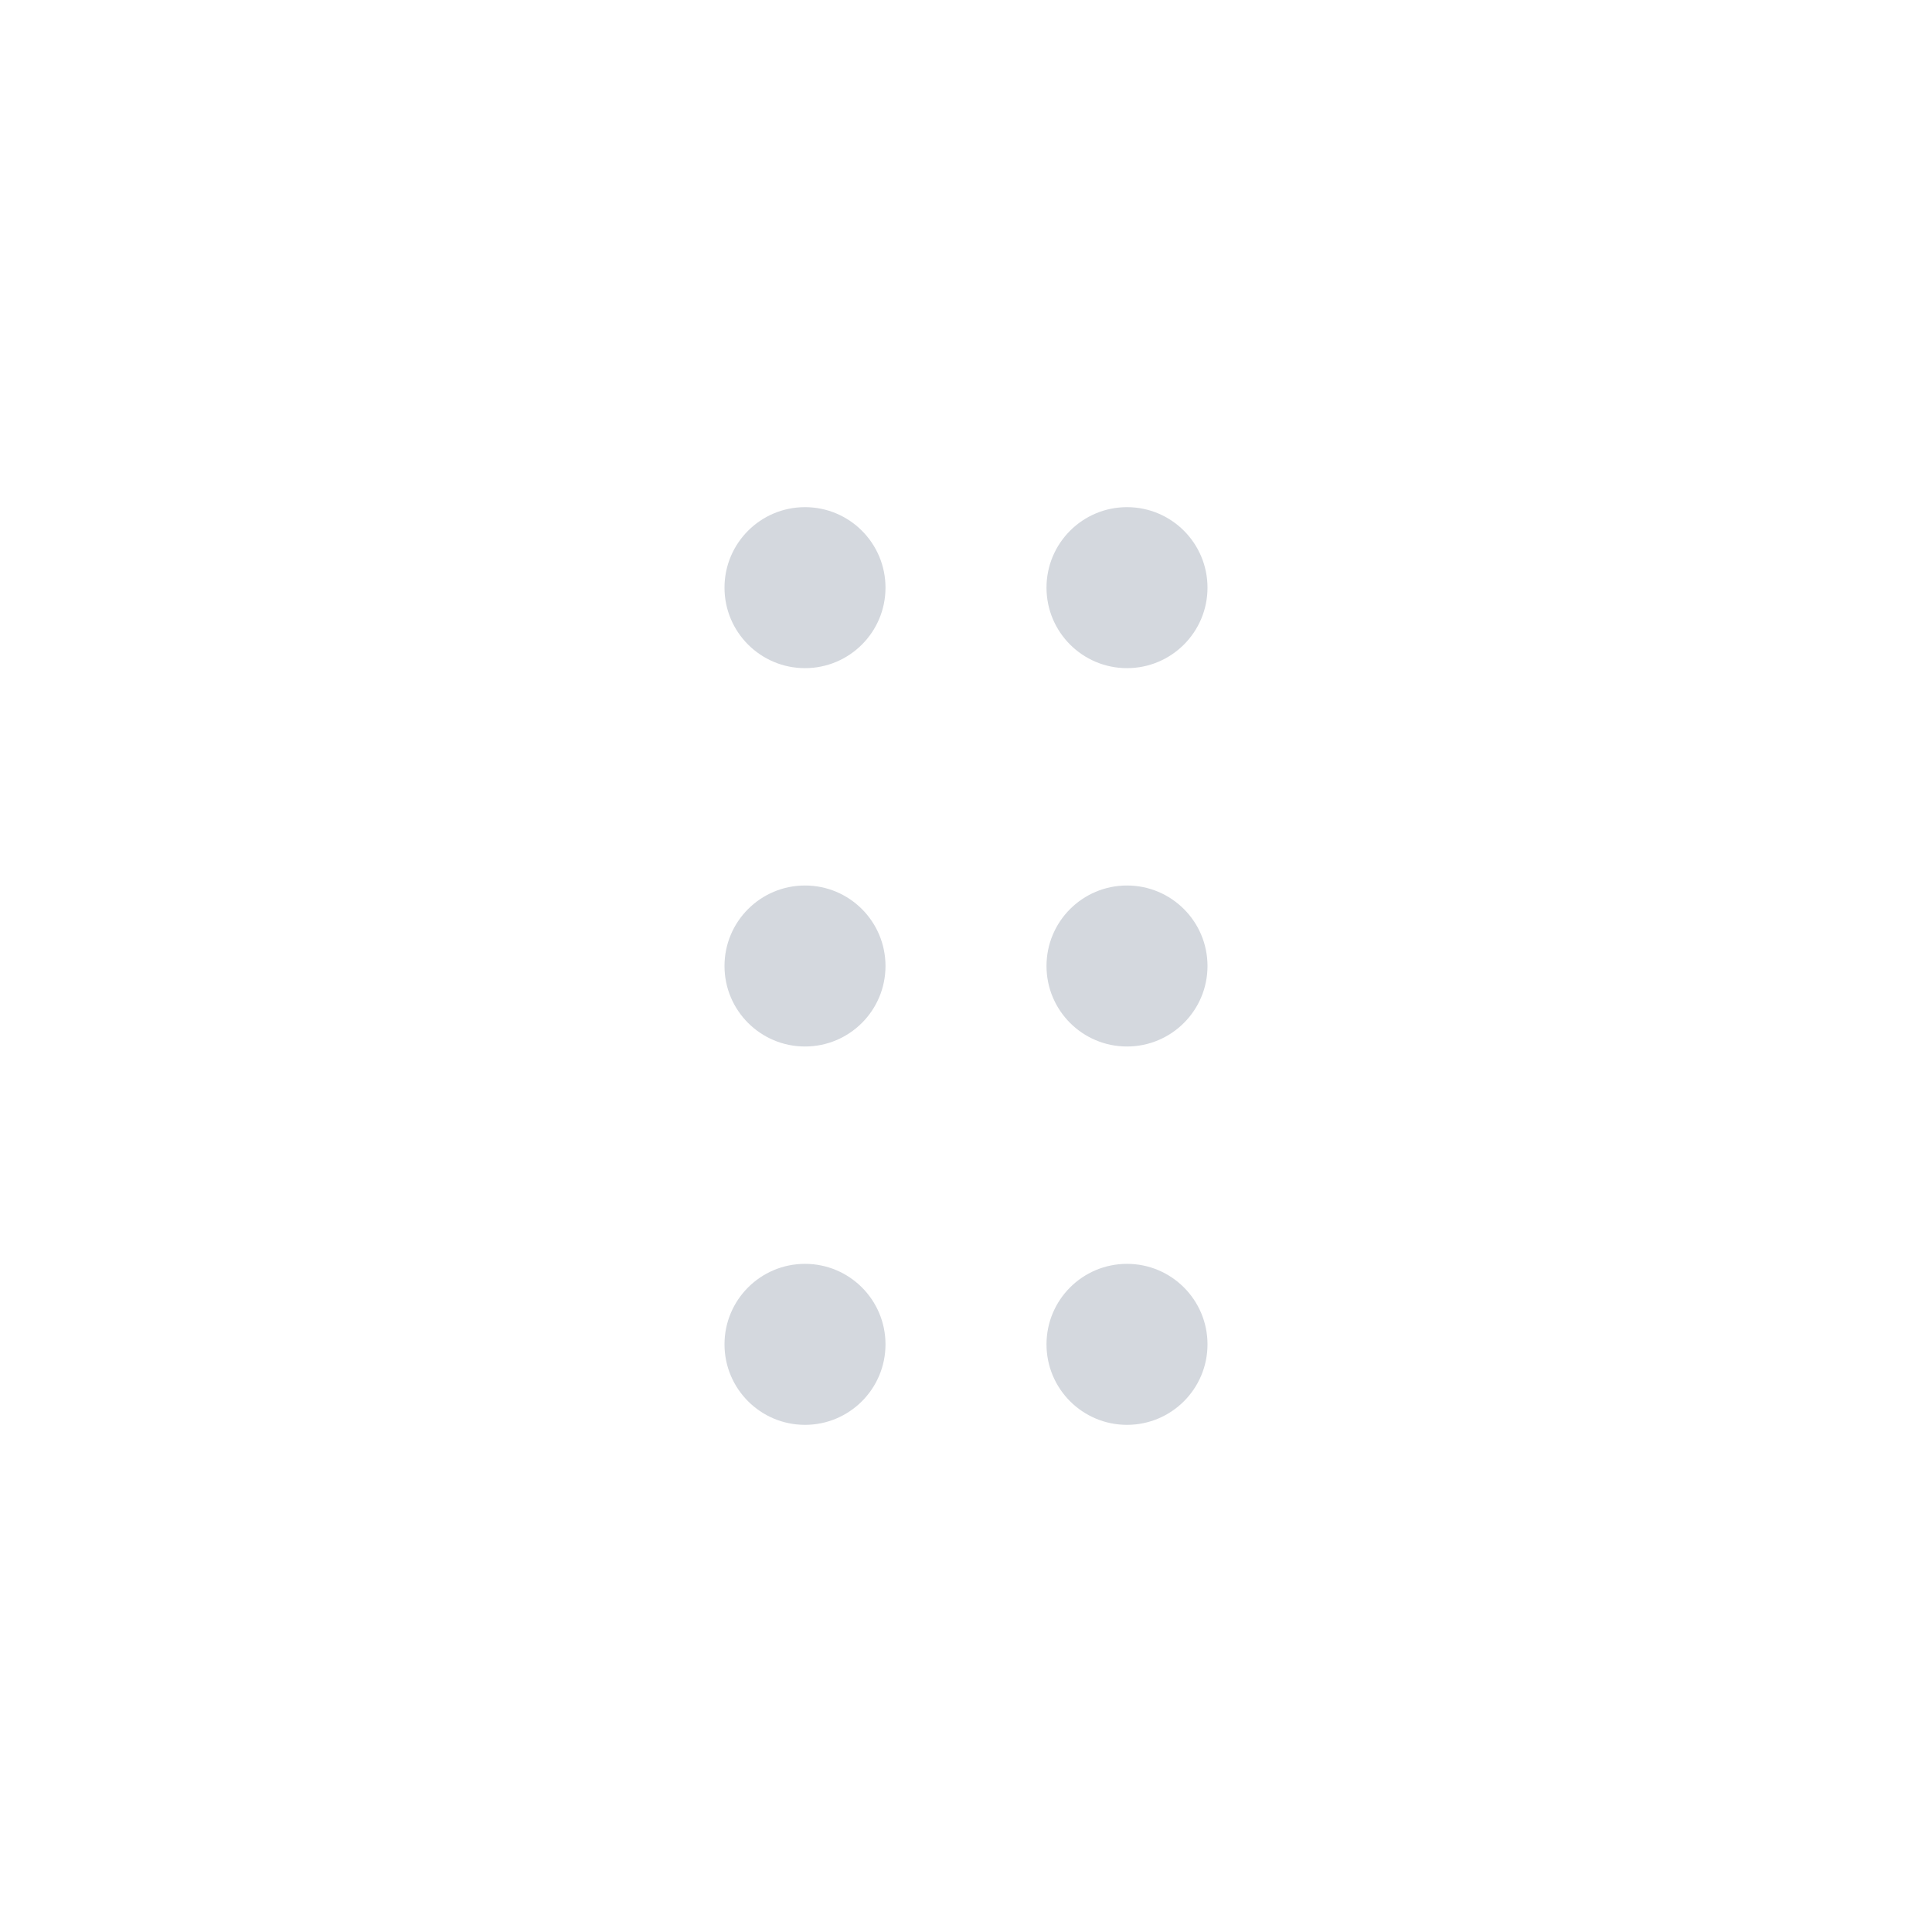
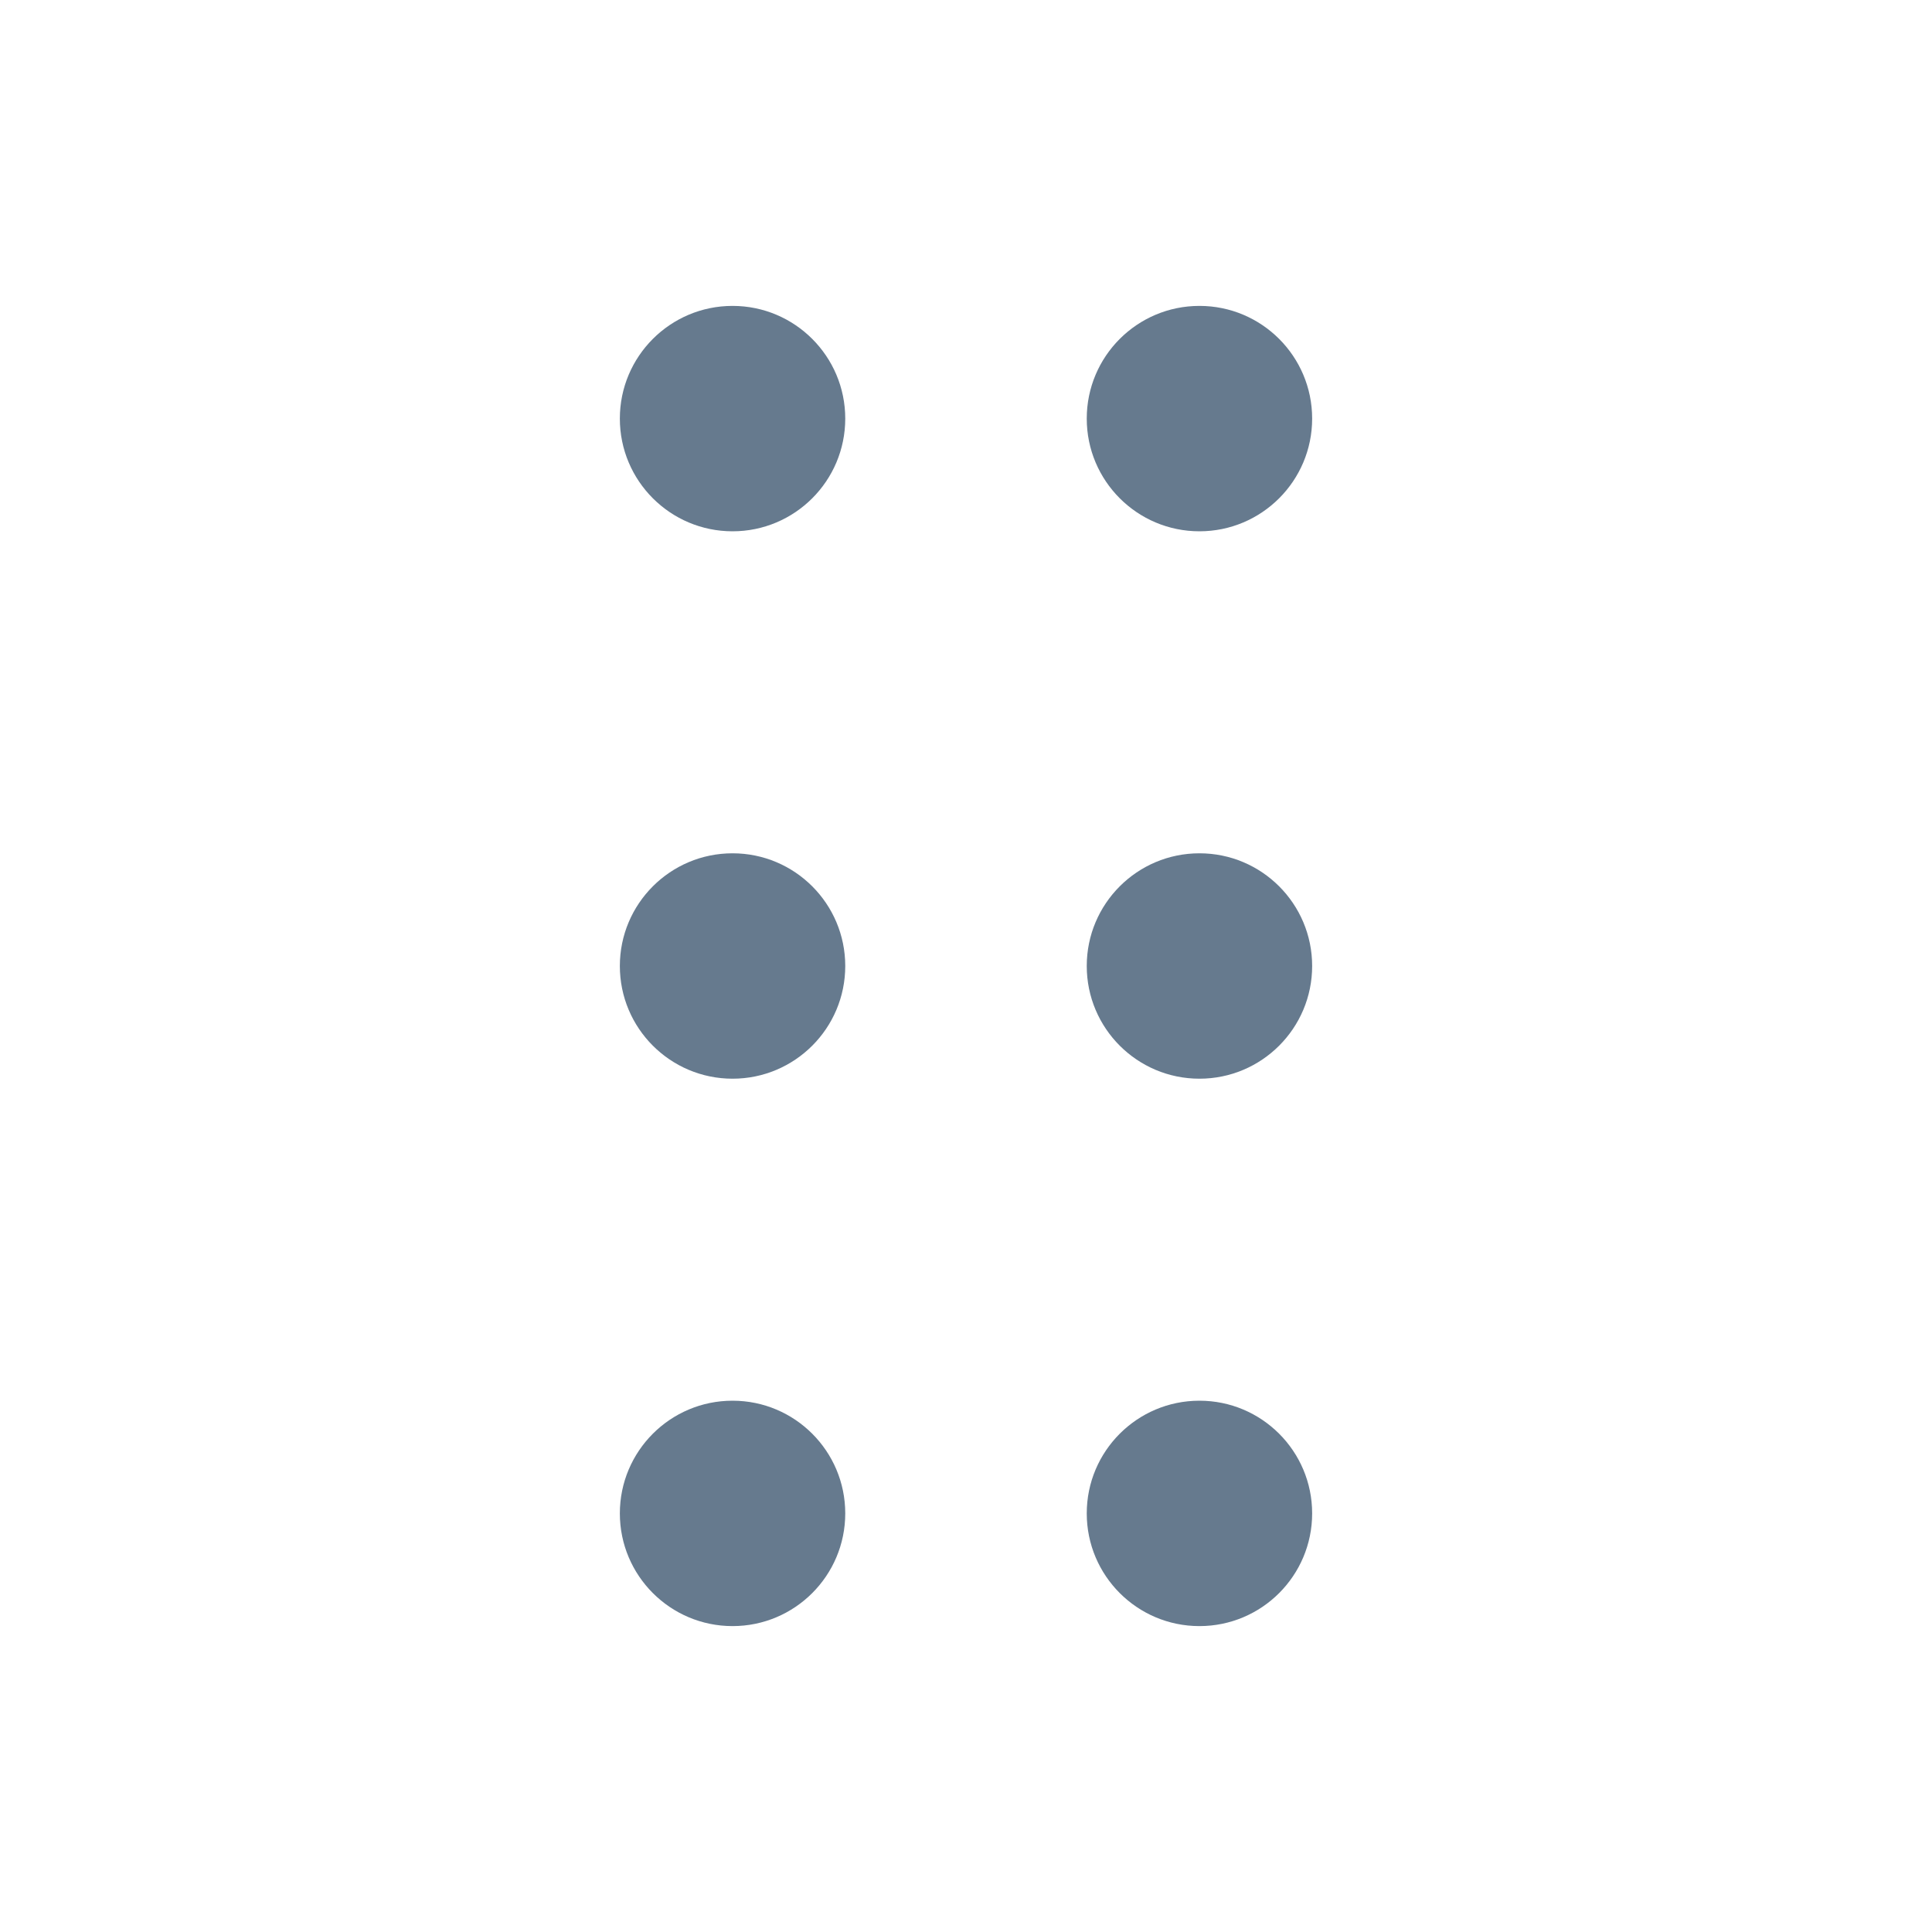
<svg xmlns="http://www.w3.org/2000/svg" version="1.1" id="圖層_1" x="0px" y="0px" viewBox="0 0 24 24" style="enable-background:new 0 0 24 24;" xml:space="preserve">
  <style type="text/css">
- 	.st0{fill:#D4D8DE;}
+ 	.st0{fill:#667A8E;}
</style>
  <g>
-     <circle class="st0" cx="14" cy="7.3" r="1" />
-     <circle class="st0" cx="10" cy="7.3" r="1" />
-     <circle class="st0" cx="14" cy="12" r="1" />
-     <circle class="st0" cx="10" cy="12" r="1" />
-     <circle class="st0" cx="14" cy="16.7" r="1" />
-     <circle class="st0" cx="10" cy="16.7" r="1" />
+     <circle class="st0" cx="14.9" cy="5.2" r="1.4" />
+     <circle class="st0" cx="9.1" cy="5.2" r="1.4" />
+     <circle class="st0" cx="14.9" cy="12" r="1.4" />
+     <circle class="st0" cx="9.1" cy="12" r="1.4" />
+     <circle class="st0" cx="14.9" cy="18.8" r="1.4" />
+     <circle class="st0" cx="9.1" cy="18.8" r="1.4" />
  </g>
</svg>
